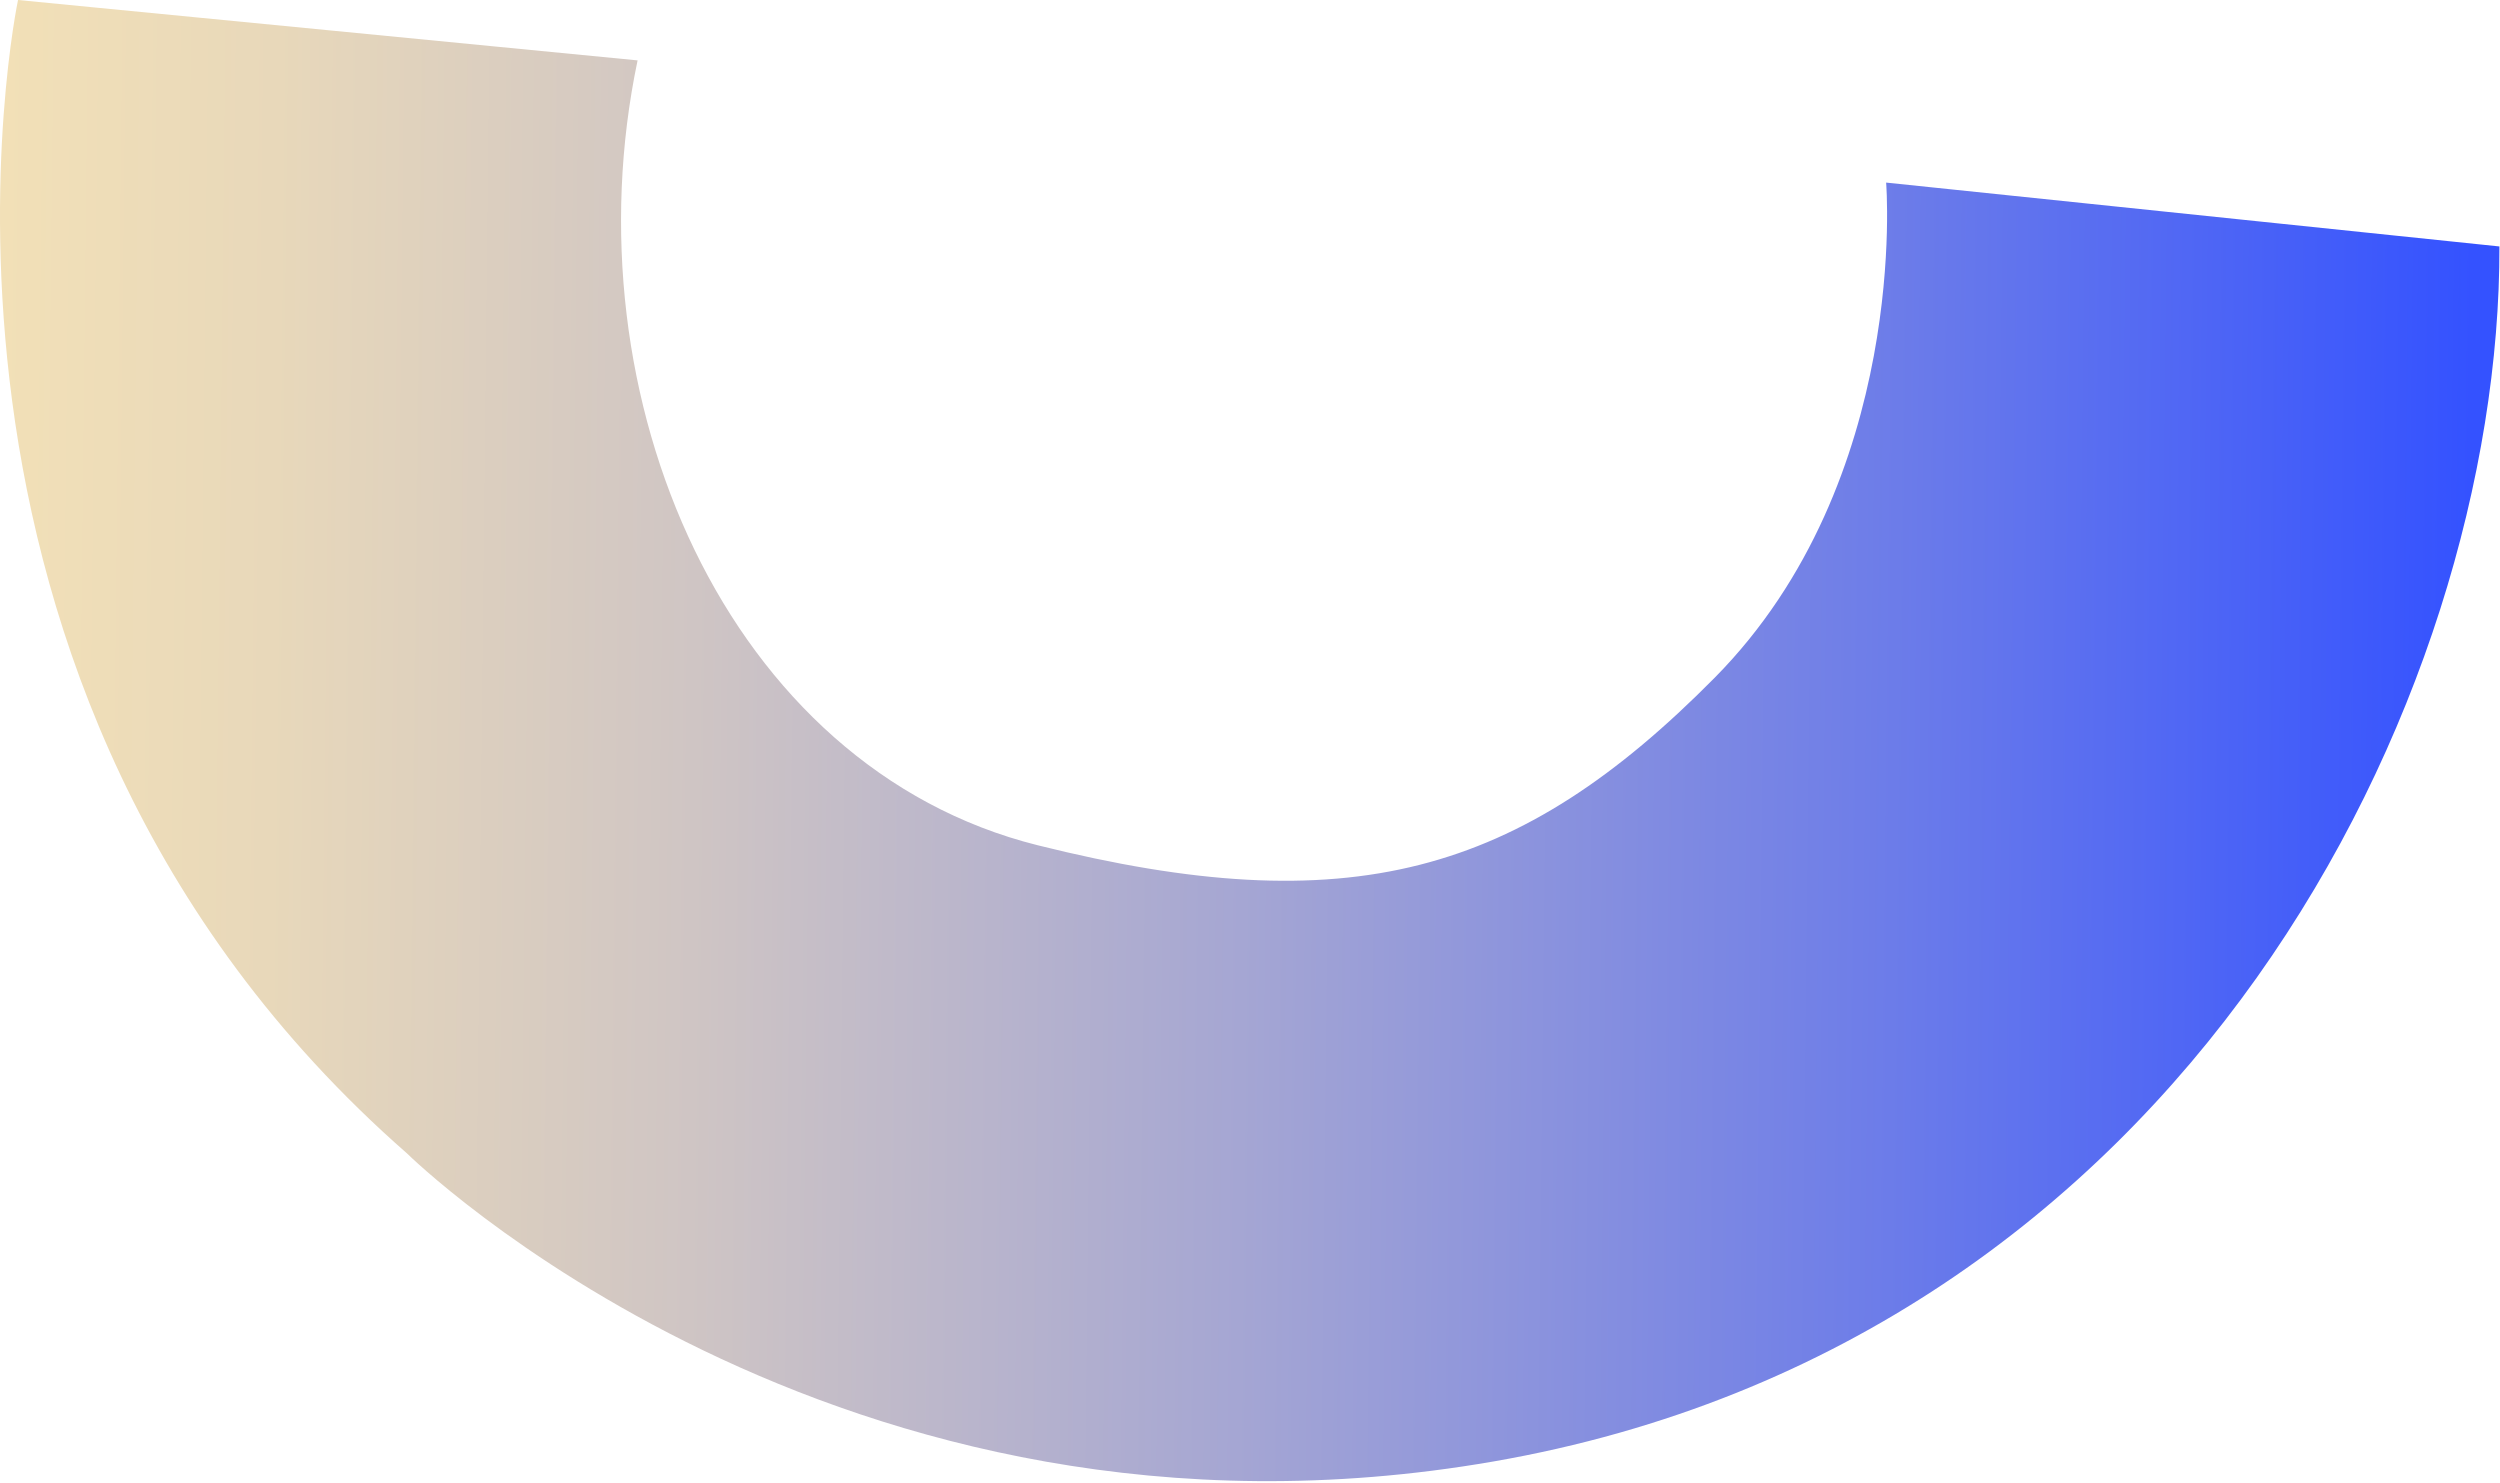
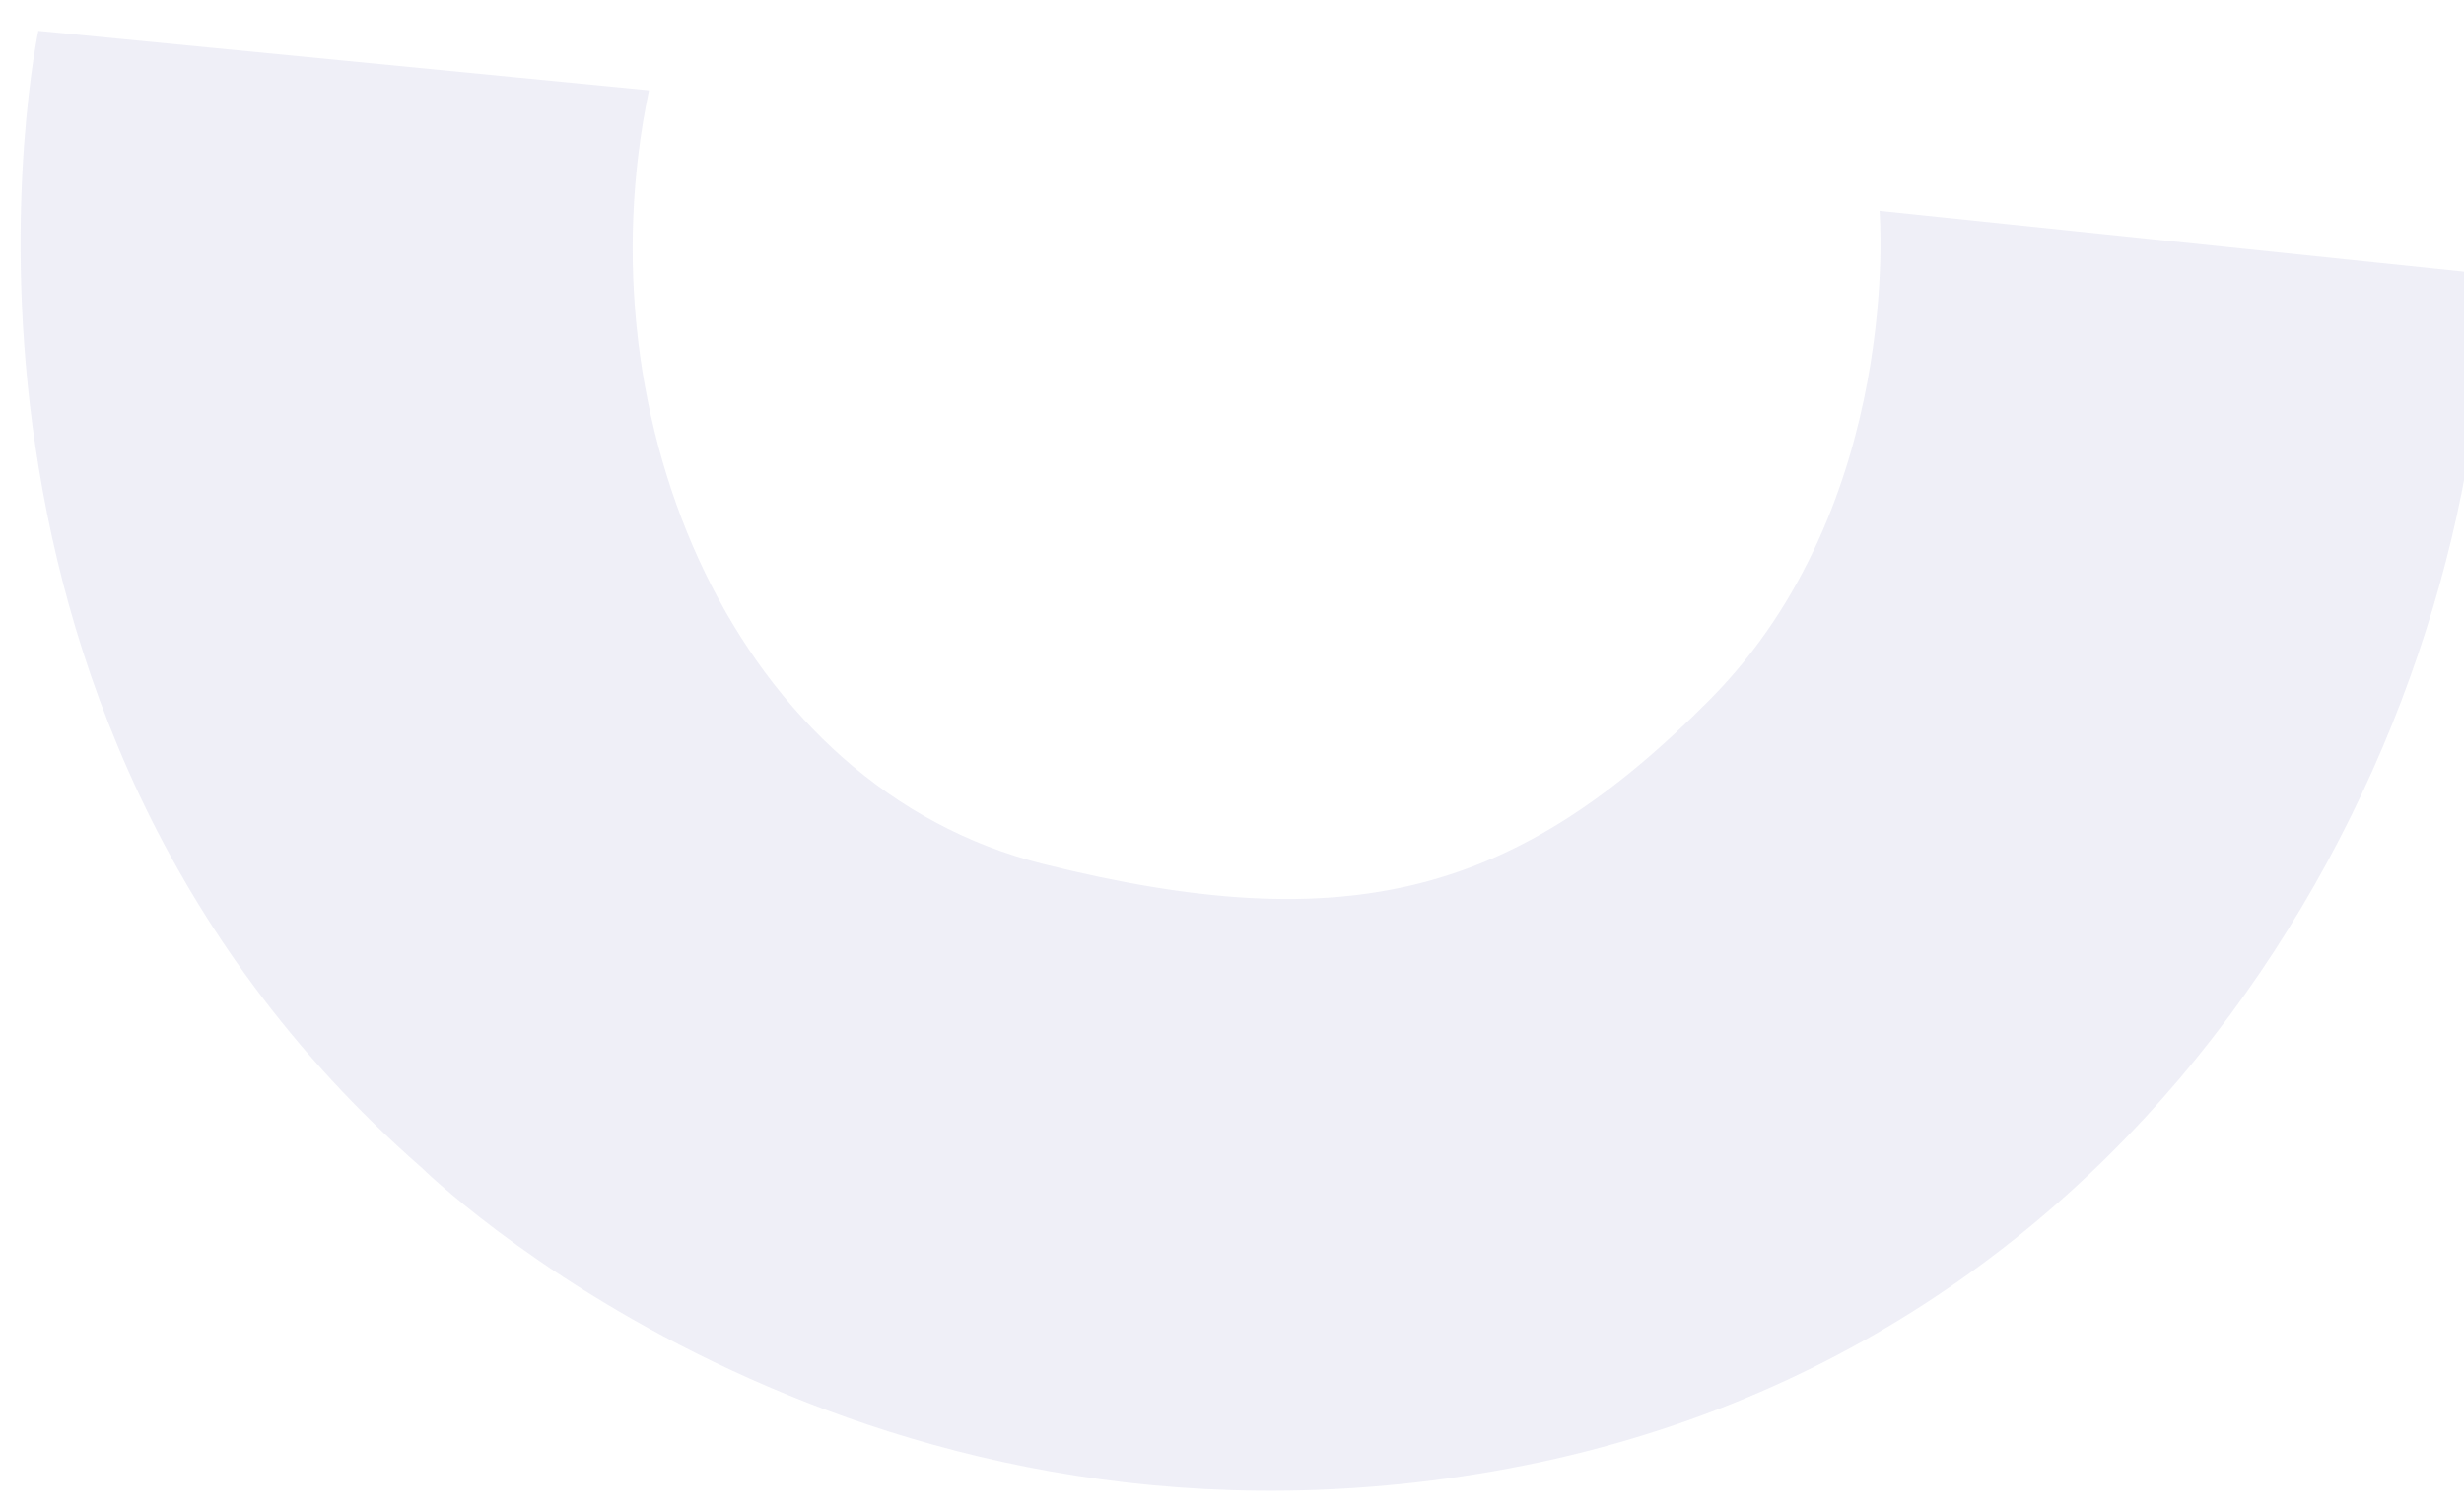
- <svg xmlns="http://www.w3.org/2000/svg" width="479" height="284" viewBox="0 0 479 284" fill="none">
-   <path d="M122.162 11.571L3.453 4.68973e-05C3.453 4.68973e-05 -24.379 131.332 77.992 221.004C77.992 221.004 159.971 301.958 286.147 280.018C418.901 256.932 479.097 133.555 478.89 47.22L361.383 34.984C361.383 34.984 366.038 91.935 328.521 129.865C291.013 167.796 258.392 176.844 198.815 161.949C139.238 147.053 108.625 76.057 122.162 11.571Z" fill="url(#paint0_linear_57_21)" />
+ <svg xmlns="http://www.w3.org/2000/svg" xmlns:xlink="http://www.w3.org/1999/xlink" width="100%" viewBox="0 0 479 293.79" fill="none">
  <defs>
-     <linearGradient id="paint0_linear_57_21" x1="-1.114" y1="140.527" x2="477.811" y2="145.811" gradientUnits="userSpaceOnUse">
+     <linearGradient id="paint0_linear" x1="-1.114" y1="140.527" x2="477.811" y2="145.811" gradientUnits="userSpaceOnUse">
      <stop stop-color="#F2E0B7" />
      <stop offset="0.11" stop-color="#E8D8BA" />
      <stop offset="0.28" stop-color="#CFC5C4" />
      <stop offset="0.5" stop-color="#A5A6D3" />
      <stop offset="0.76" stop-color="#6C7CE9" />
      <stop offset="0.99" stop-color="#3452FF" />
    </linearGradient>
+     <clipPath id="reveal-clip">
+       <rect id="clip-rect" x="-10" y="-10" width="0" height="304" />
+     </clipPath>
  </defs>
+   <path d="M122.162 11.571L3.453 4.68973e-05C3.453 4.68973e-05 -24.379 131.332 77.992 221.004C77.992 221.004 159.971 301.958 286.147 280.018C418.901 256.932 479.097 133.555 478.89 47.22L361.383 34.984C361.383 34.984 366.038 91.935 328.521 129.865C291.013 167.796 258.392 176.844 198.815 161.949C139.238 147.053 108.625 76.057 122.162 11.571Z" fill="#A5A6D3" opacity="0.18" transform="translate(4, 6)" style="fill:rgb(165, 166, 211);stroke:none;color:rgb(255, 255, 255);stroke-width:1px;stroke-linecap:butt;stroke-linejoin:miter;opacity:0.18;font-family:&quot;Anthropic Sans&quot;, -apple-system, &quot;system-ui&quot;, &quot;Segoe UI&quot;, sans-serif;font-size:16px;font-weight:400;text-anchor:start;dominant-baseline:auto" />
+   <g clip-path="url(#reveal-clip)" style="fill:none;stroke:none;color:rgb(255, 255, 255);stroke-width:1px;stroke-linecap:butt;stroke-linejoin:miter;opacity:1;font-family:&quot;Anthropic Sans&quot;, -apple-system, &quot;system-ui&quot;, &quot;Segoe UI&quot;, sans-serif;font-size:16px;font-weight:400;text-anchor:start;dominant-baseline:auto">
+     <path d="M122.162 11.571L3.453 4.68973e-05C3.453 4.68973e-05 -24.379 131.332 77.992 221.004C77.992 221.004 159.971 301.958 286.147 280.018C418.901 256.932 479.097 133.555 478.89 47.22L361.383 34.984C361.383 34.984 366.038 91.935 328.521 129.865C291.013 167.796 258.392 176.844 198.815 161.949C139.238 147.053 108.625 76.057 122.162 11.571Z" fill="url(#paint0_linear)" style="stroke:none;color:rgb(255, 255, 255);stroke-width:1px;stroke-linecap:butt;stroke-linejoin:miter;opacity:1;font-family:&quot;Anthropic Sans&quot;, -apple-system, &quot;system-ui&quot;, &quot;Segoe UI&quot;, sans-serif;font-size:16px;font-weight:400;text-anchor:start;dominant-baseline:auto" />
+   </g>
+   <animate xlink:href="#clip-rect" attributeName="width" from="0" to="499" dur="3s" begin="0.1s" fill="freeze" calcMode="spline" keyTimes="0;1" keySplines="0.25 0.1 0.25 1" style="fill:none;stroke:none;color:rgb(255, 255, 255);stroke-width:1px;stroke-linecap:butt;stroke-linejoin:miter;opacity:1;font-family:&quot;Anthropic Sans&quot;, -apple-system, &quot;system-ui&quot;, &quot;Segoe UI&quot;, sans-serif;font-size:16px;font-weight:400;text-anchor:start;dominant-baseline:auto" />
+   <animateTransform xlink:href="#clip-rect" attributeType="XML" attributeName="transform" type="translate" from="0 18" to="0 0" dur="3s" begin="0.1s" fill="freeze" calcMode="spline" keyTimes="0;1" keySplines="0.25 0.1 0.25 1" style="fill:none;stroke:none;color:rgb(255, 255, 255);stroke-width:1px;stroke-linecap:butt;stroke-linejoin:miter;opacity:1;font-family:&quot;Anthropic Sans&quot;, -apple-system, &quot;system-ui&quot;, &quot;Segoe UI&quot;, sans-serif;font-size:16px;font-weight:400;text-anchor:start;dominant-baseline:auto" />
</svg>
